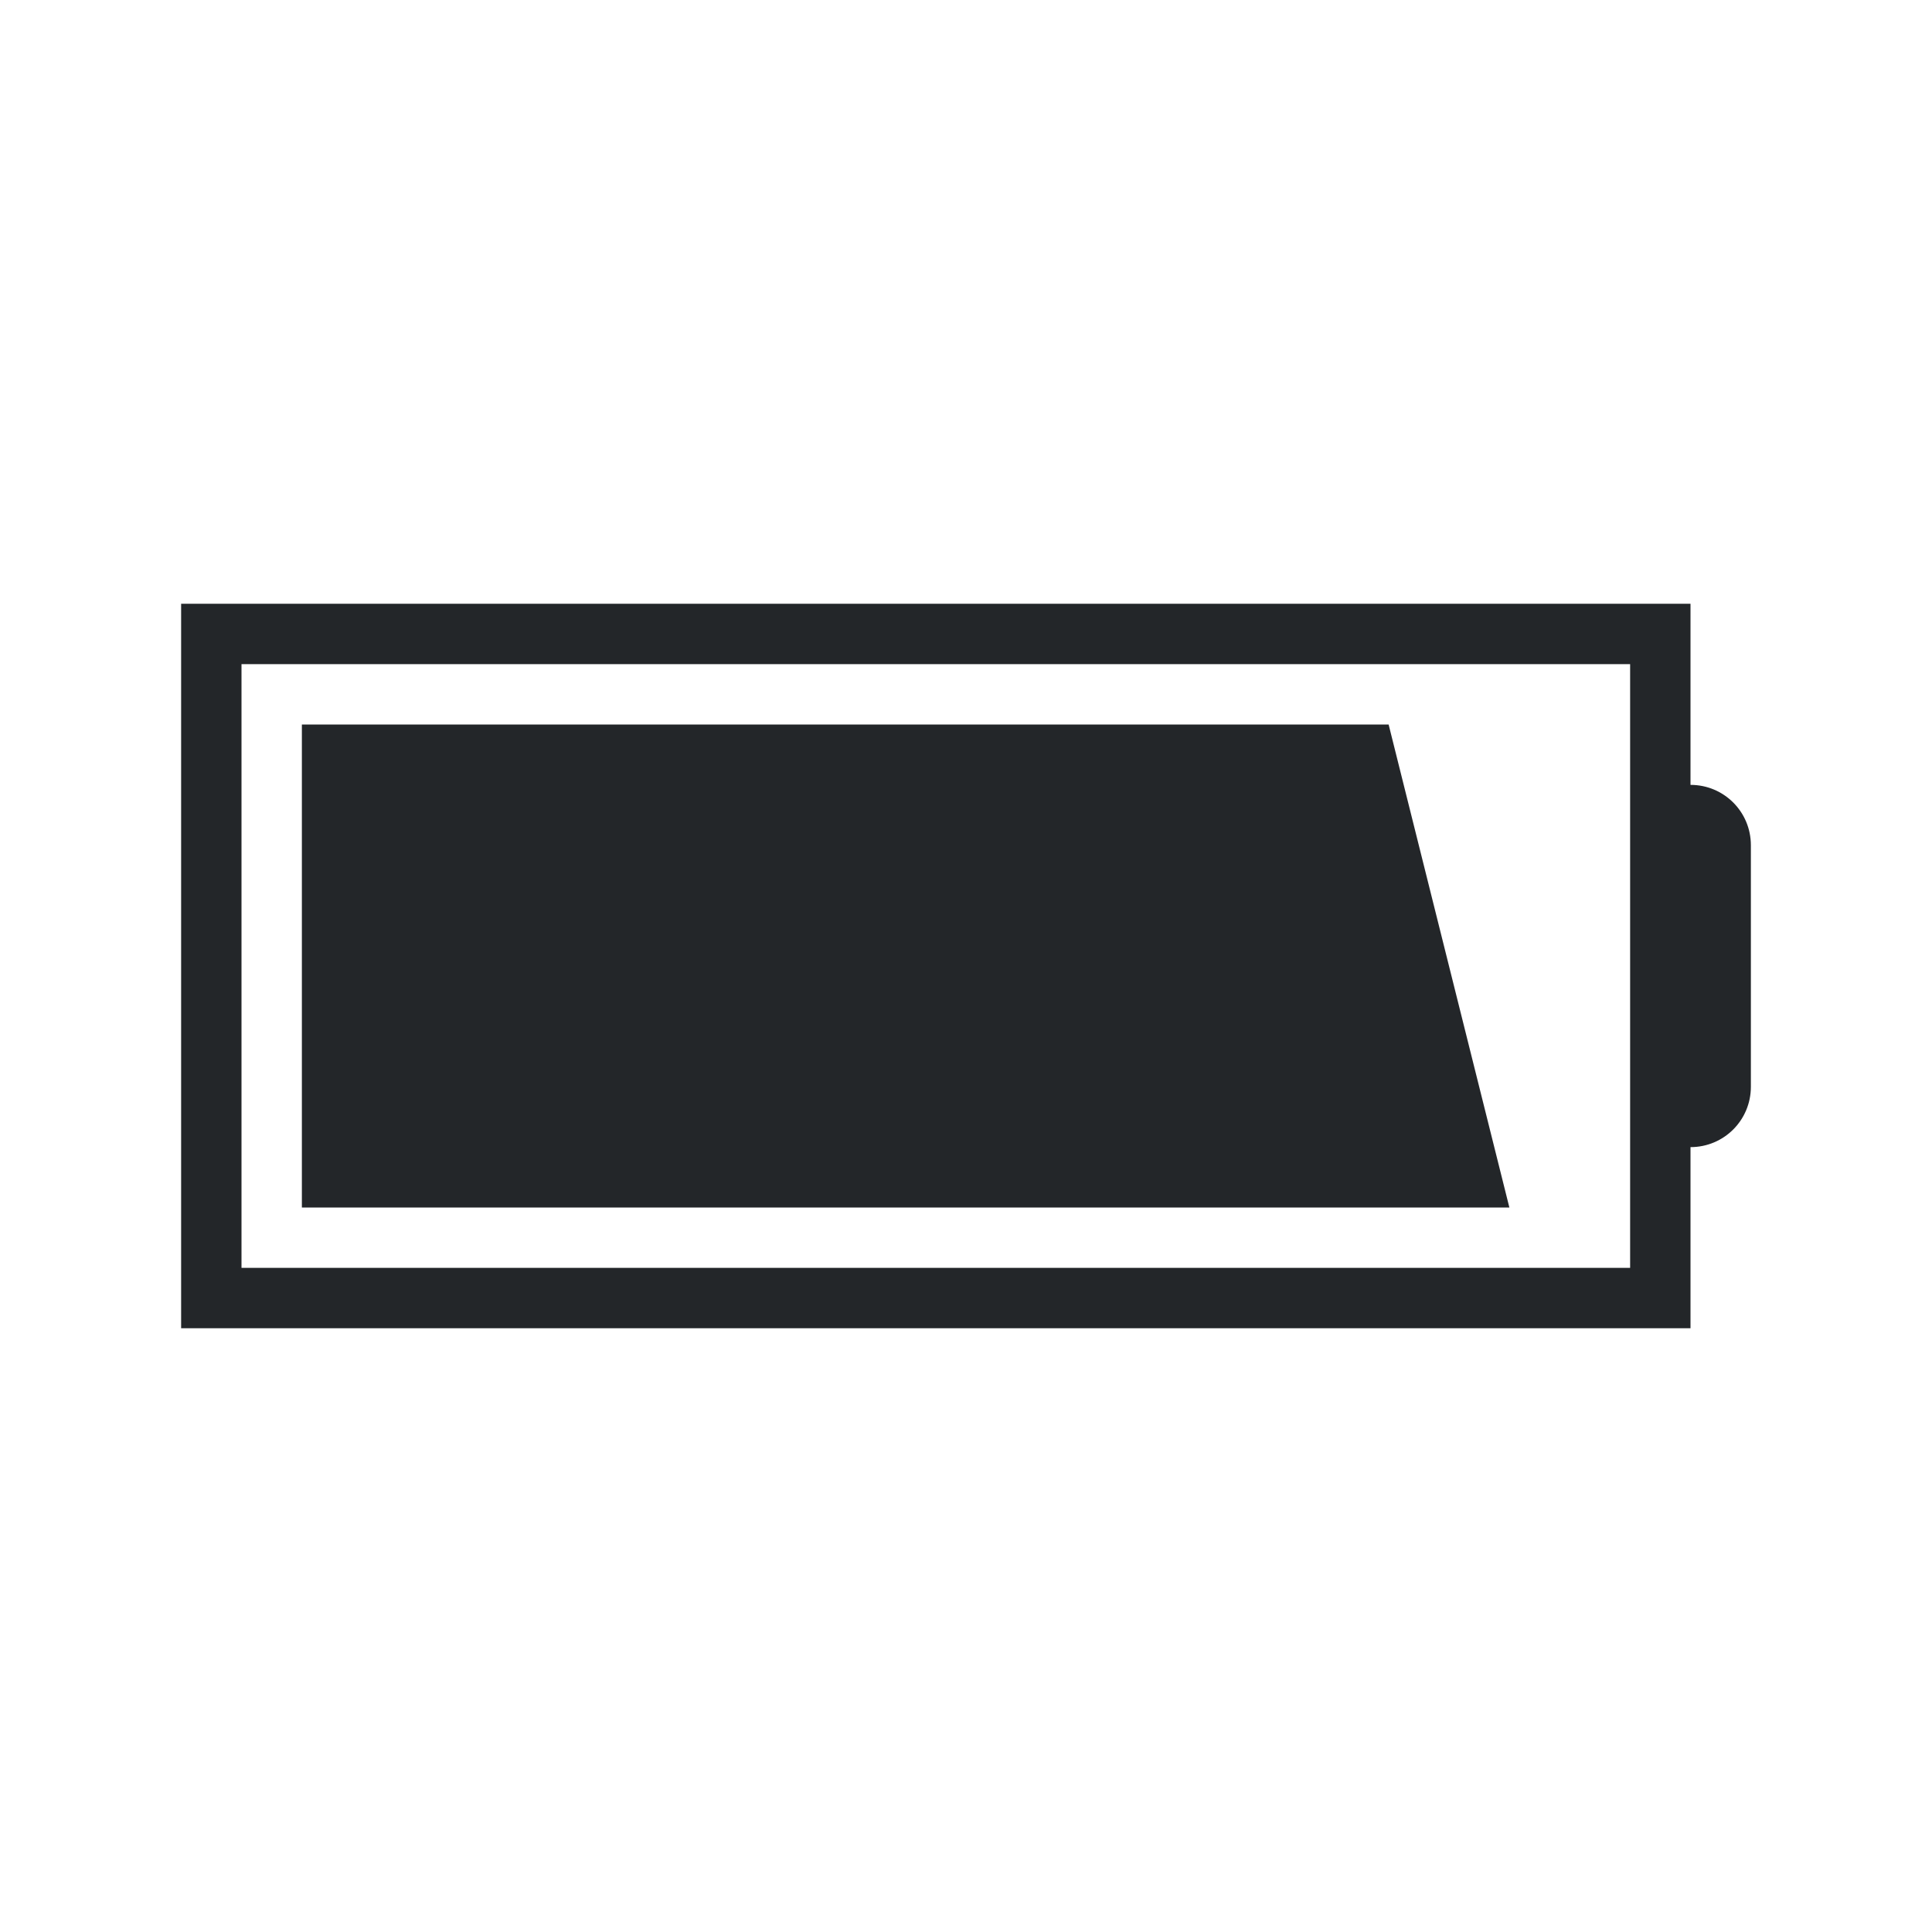
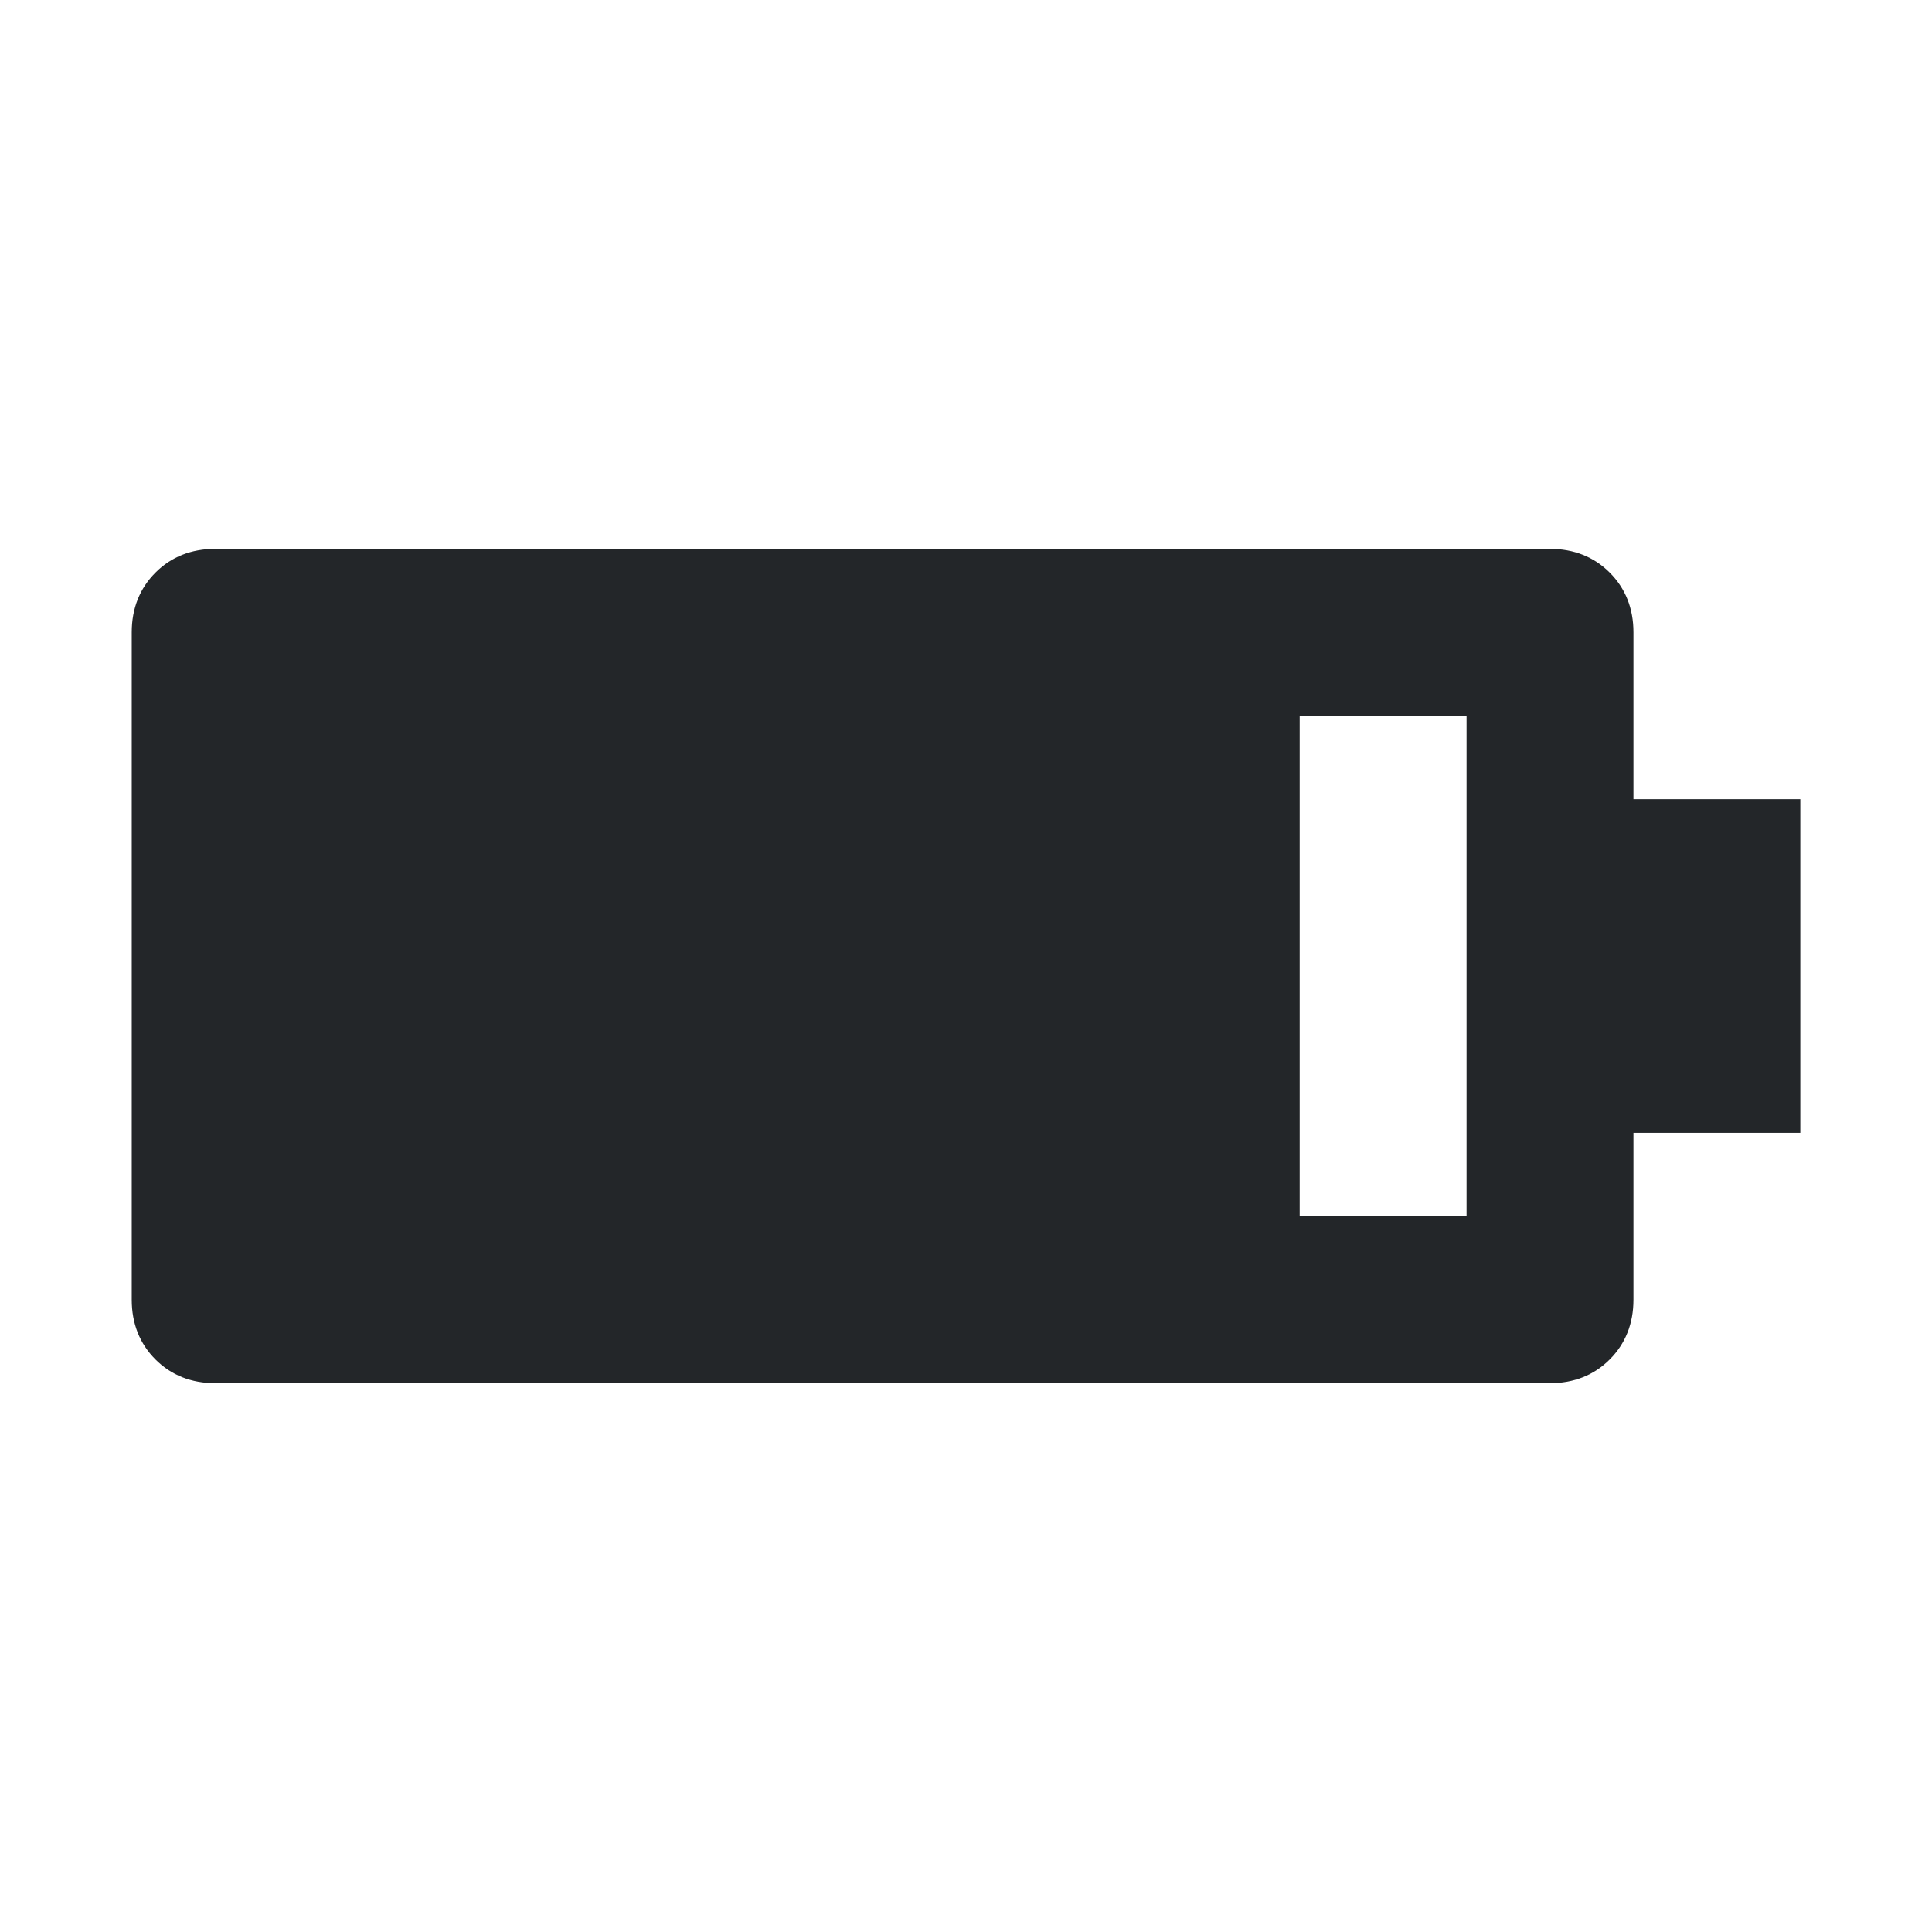
- <svg xmlns="http://www.w3.org/2000/svg" height="32" width="32">
-   <style type="text/css" id="current-color-scheme">
-         .ColorScheme-Text {
-             color:#232629;
-         }
-     </style>
-   <g class="ColorScheme-Text" fill="currentColor">
-     <path d="M3 10v12h25v-3c.554 0 1-.446 1-1v-4c0-.554-.446-1-1-1v-3zm1 1h23v10H4z" />
-     <path d="M5 12h18l2 8H5z" />
-   </g>
+ <svg xmlns="http://www.w3.org/2000/svg" height="32" width="32" version="1.1" id="svg2">
+   <defs id="defs2" />
+   <style type="text/css" id="current-color-scheme">.ColorScheme-Text { color:#232629; }
+ </style>
+   <path class="cls-1  ColorScheme-Text" d="m 2.182,10.473 c 0,-0.393 0.131,-0.727 0.393,-0.989 C 2.836,9.222 3.171,9.091 3.564,9.091 h 22.109 c 0.393,0 0.727,0.131 0.989,0.393 0.262,0.262 0.393,0.596 0.393,0.989 v 2.764 h 2.764 v 5.527 h -2.764 v 2.764 c 0,0.393 -0.131,0.727 -0.393,0.989 -0.262,0.262 -0.596,0.393 -0.989,0.393 H 3.564 c -0.393,0 -0.727,-0.131 -0.989,-0.393 -0.262,-0.262 -0.393,-0.596 -0.393,-0.989 z m 19.345,1.382 v 8.291 h 2.764 v -8.291 z" id="path54" style="fill:currentColor" />
</svg>
